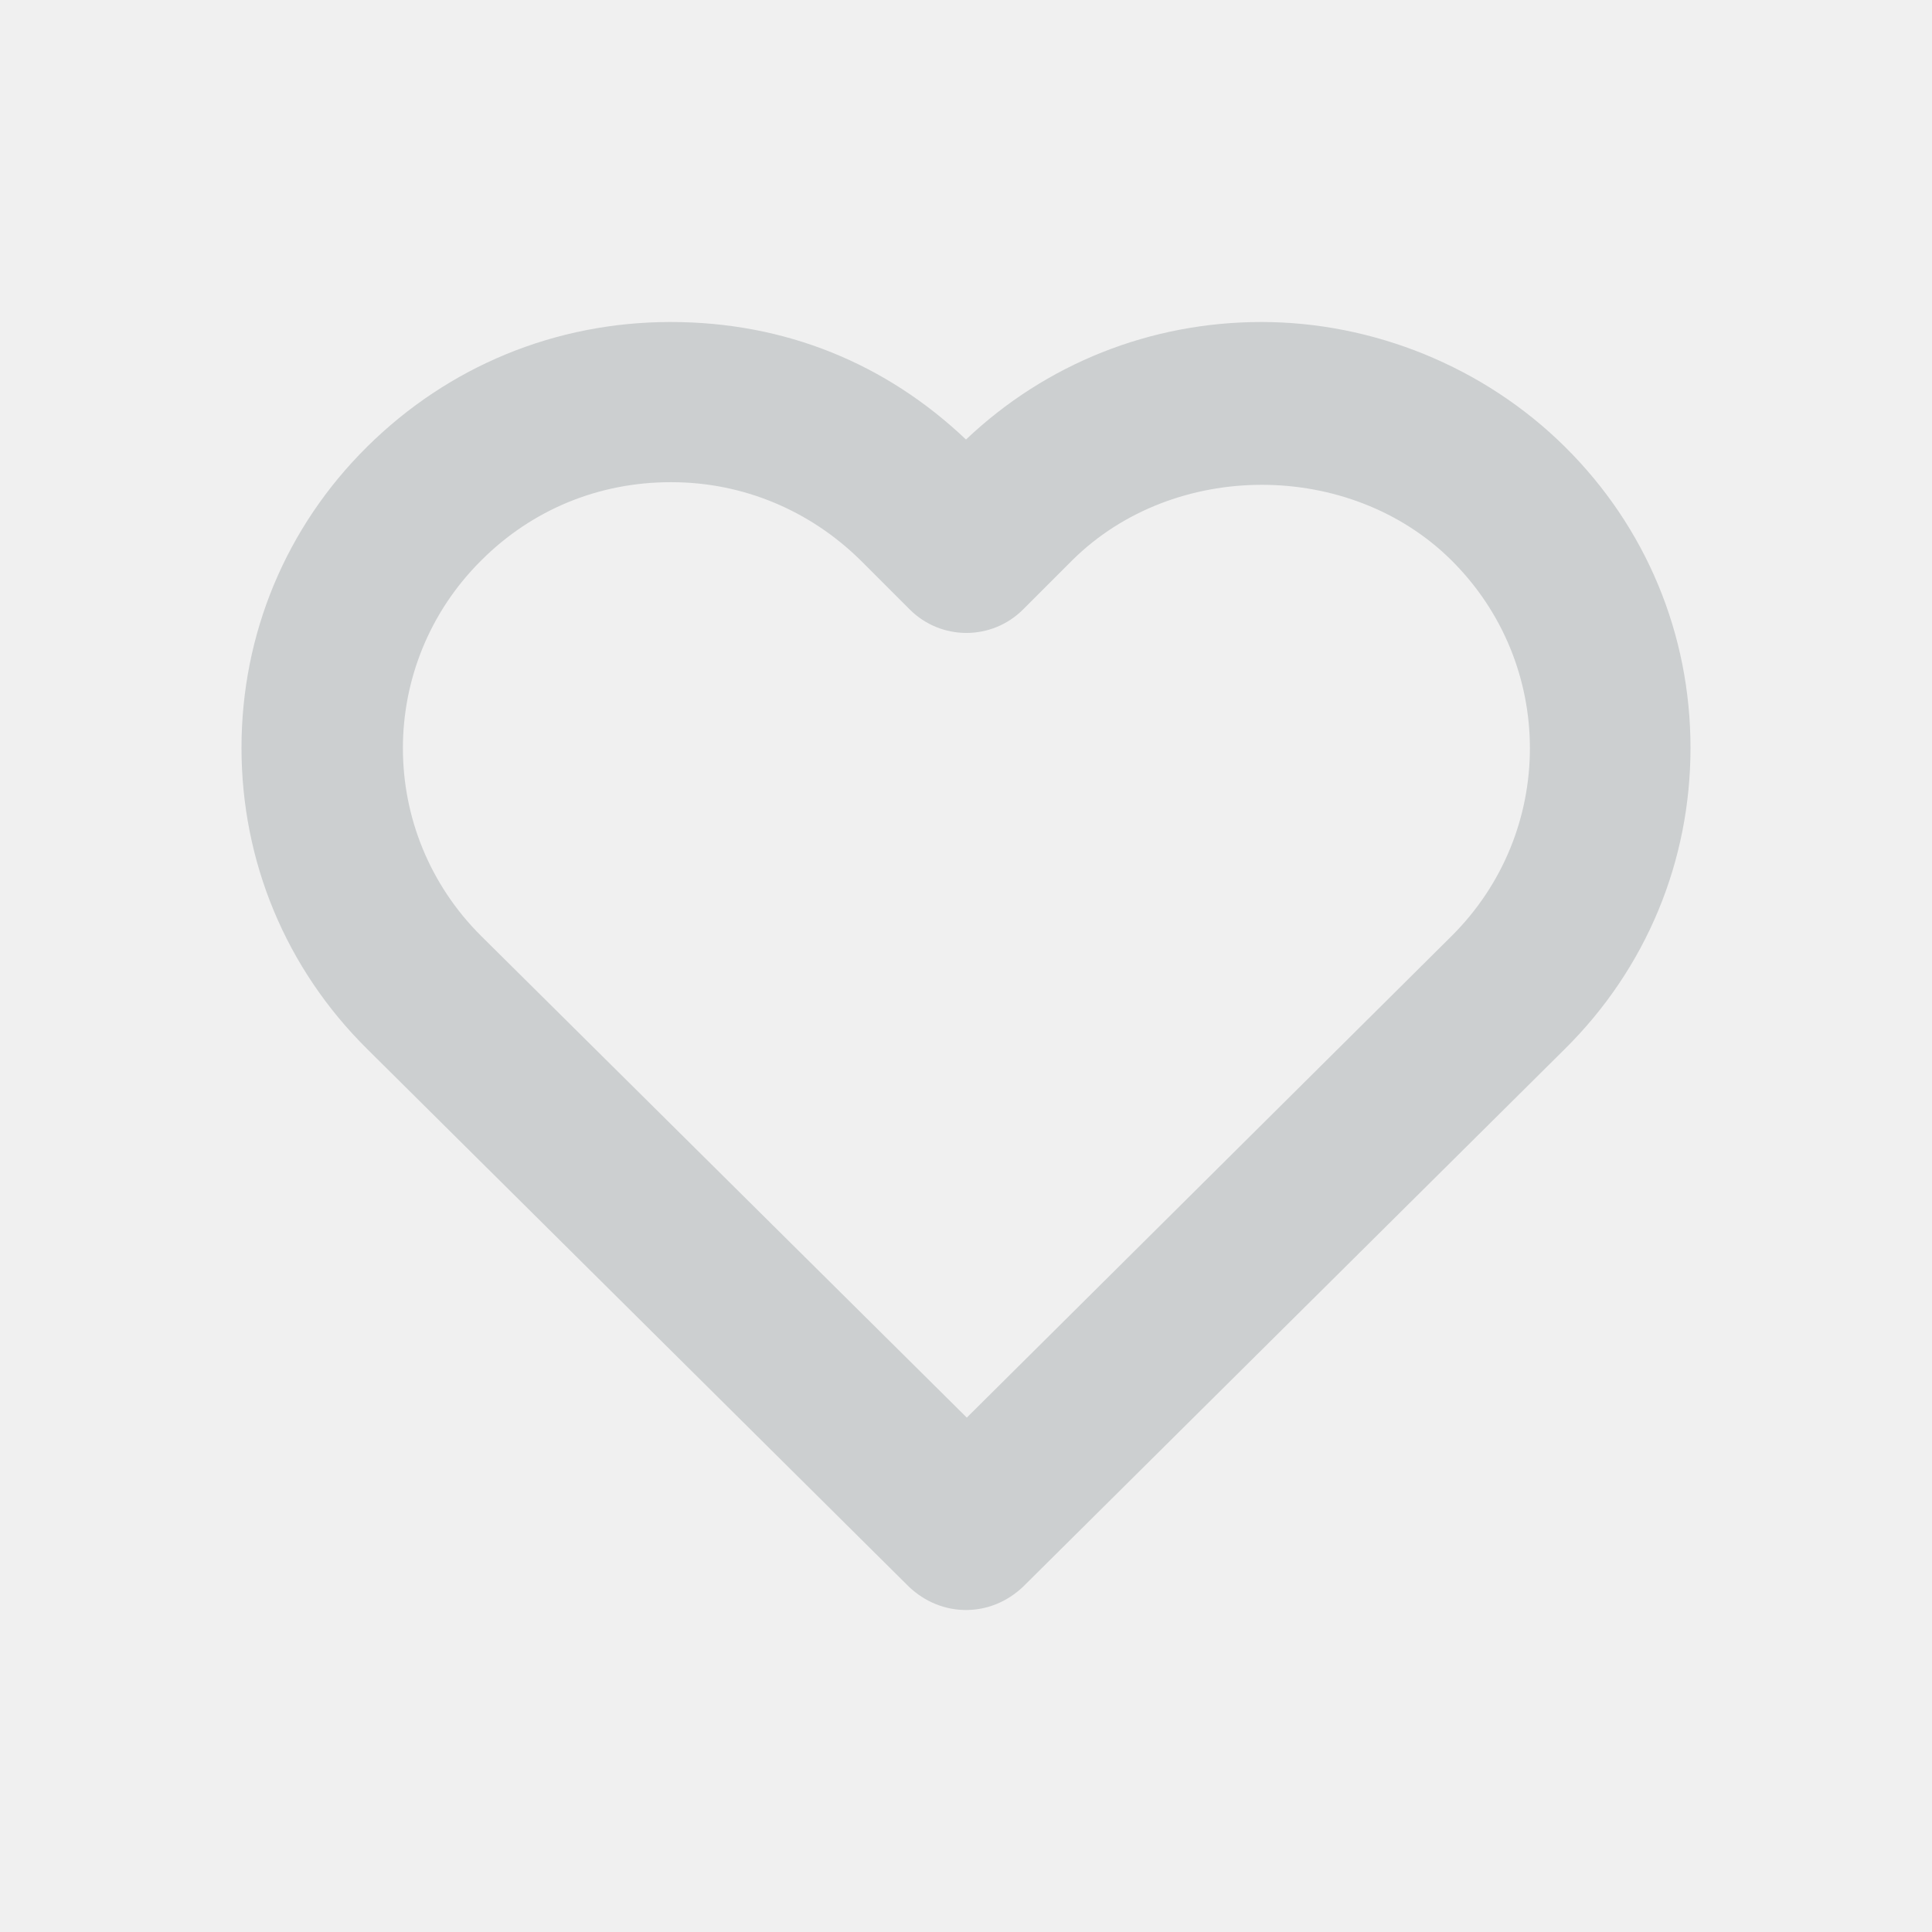
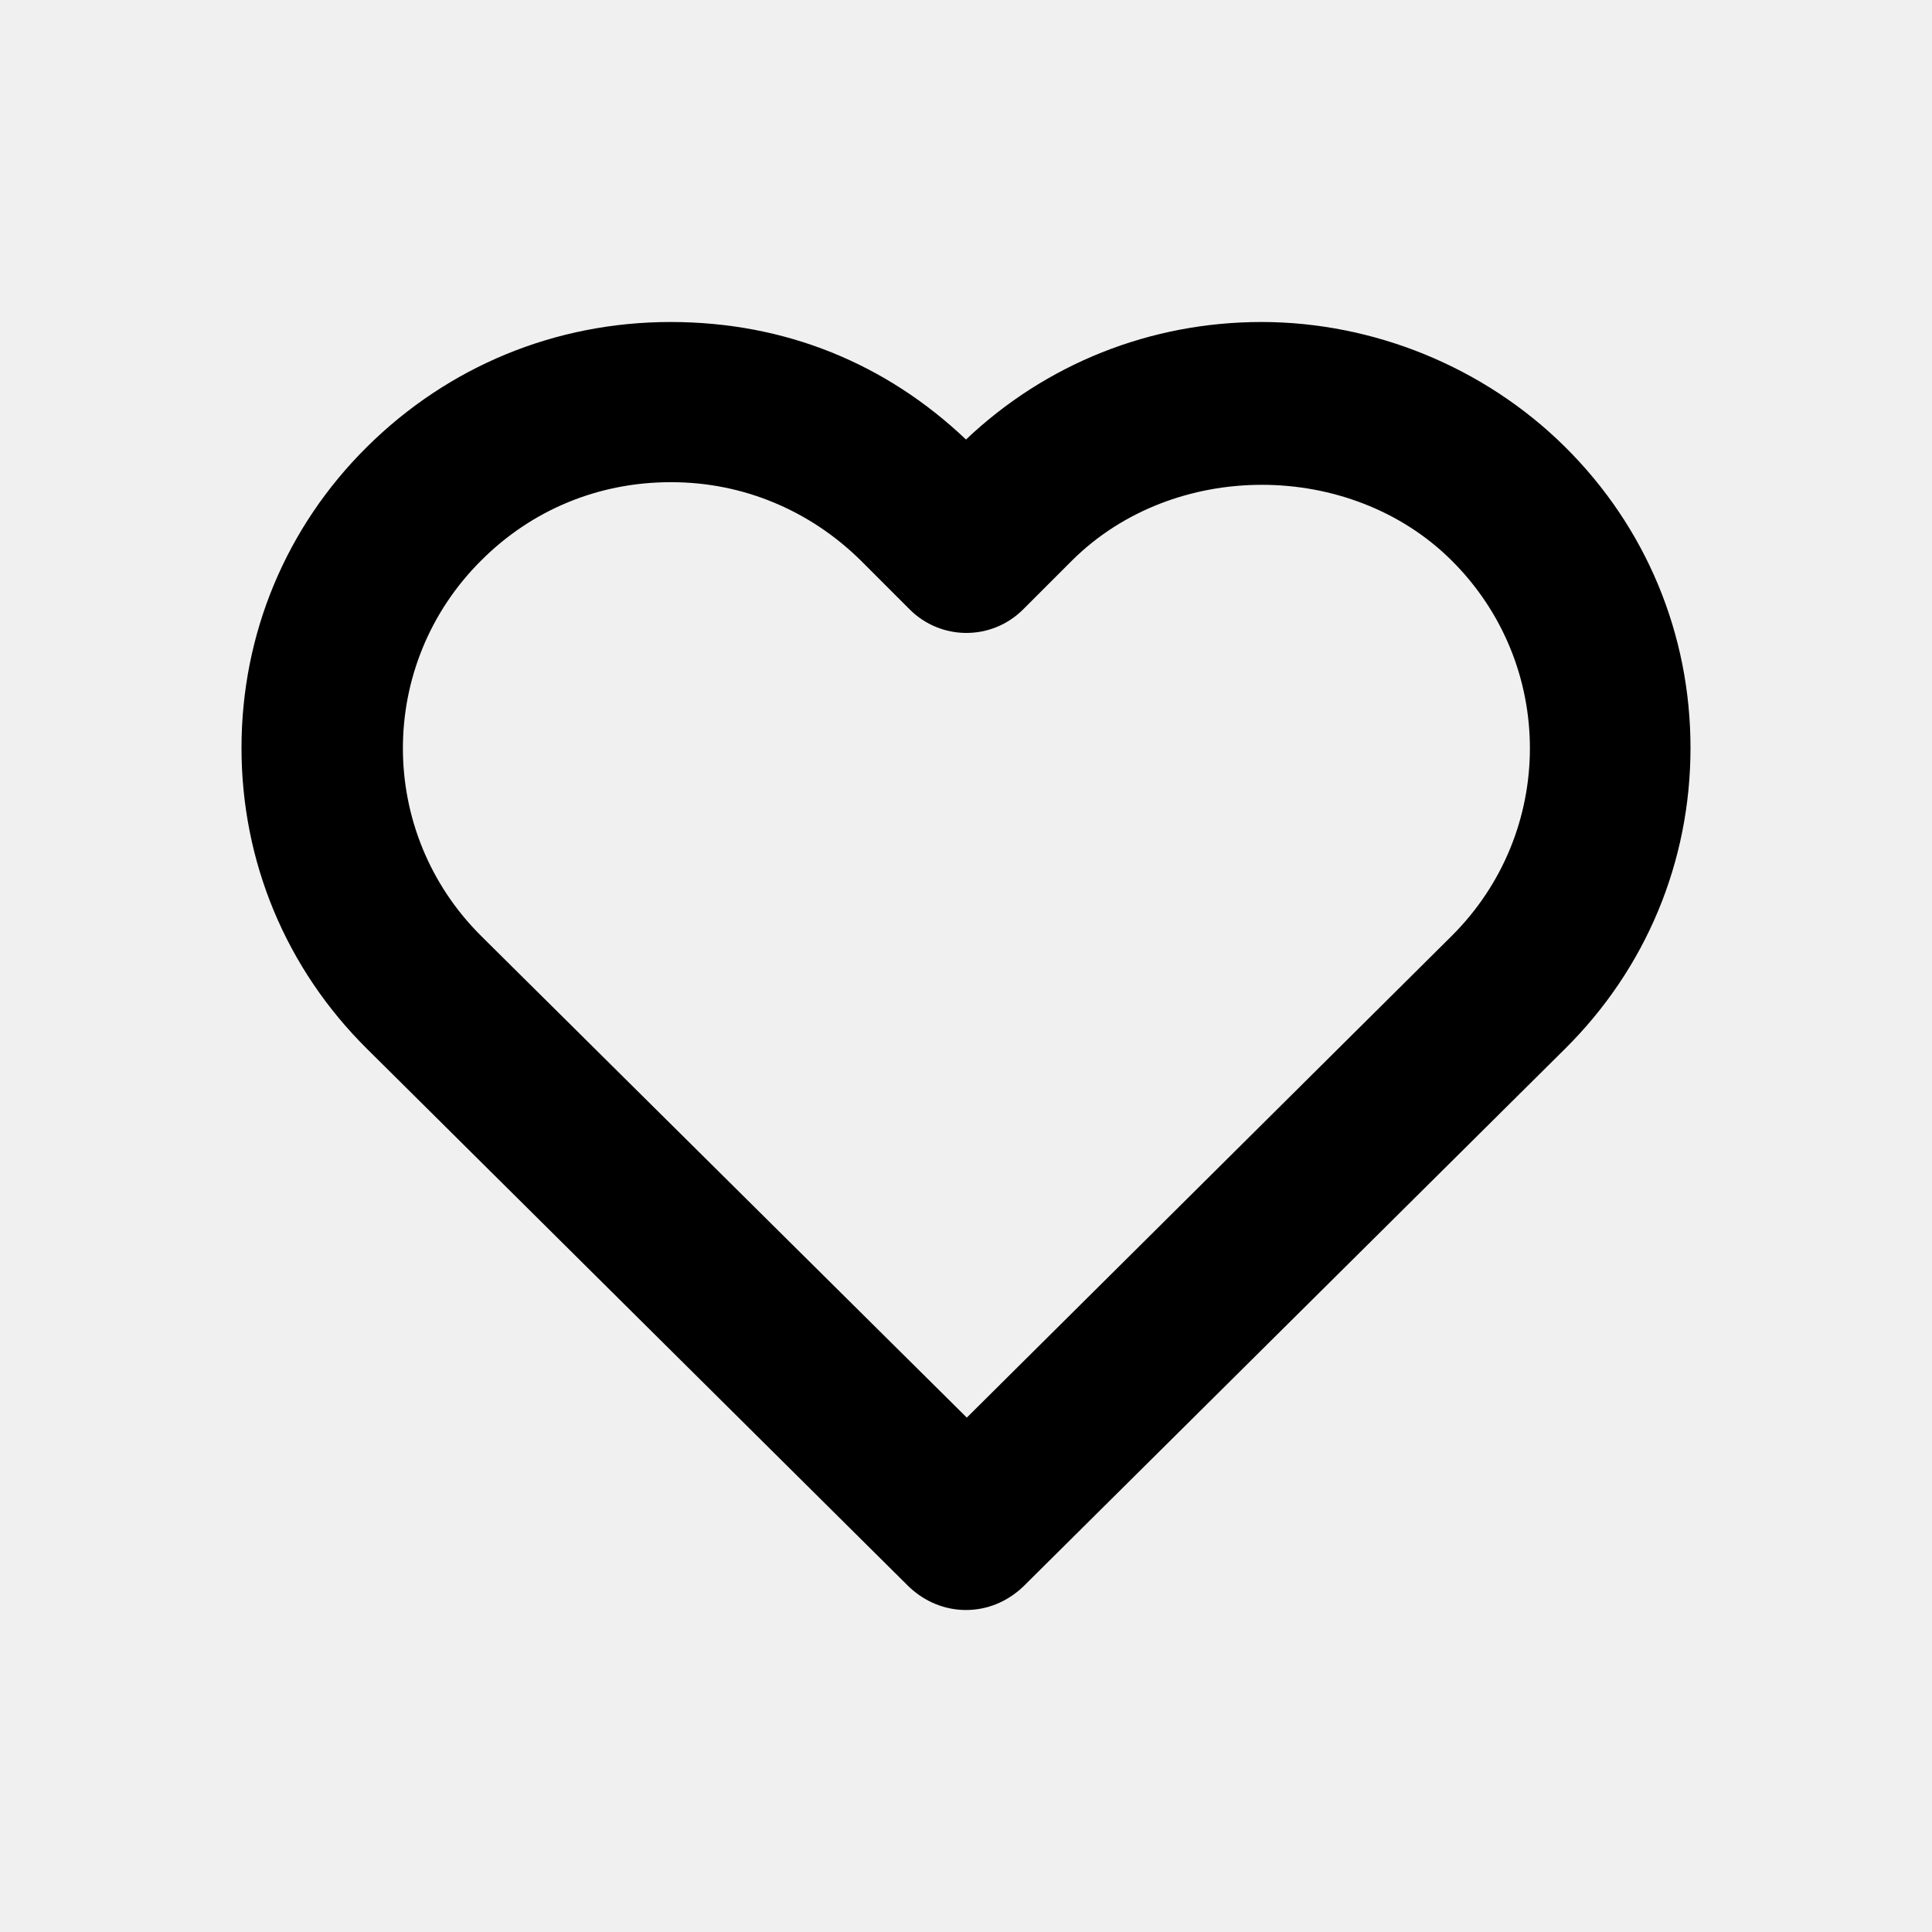
<svg xmlns="http://www.w3.org/2000/svg" width="24" height="24" viewBox="0 0 24 24" fill="none">
  <g clip-path="url(#clip0_318_6949)">
-     <path d="M12 20C11.74 20 11.49 19.9 11.29 19.71L4.56 13.03C3.55 12.03 3 10.7 3 9.29C3 7.88 3.55 6.55 4.56 5.55C5.57 4.55 6.9 4 8.33 4C9.76 4 11.01 4.52 12 5.46C12.99 4.52 14.29 4 15.67 4C17.05 4 18.43 4.55 19.44 5.55C20.45 6.55 21 7.88 21 9.29C21 10.7 20.45 12.03 19.44 13.03L12.71 19.71C12.51 19.9 12.26 20 12 20ZM8.33 5.99C7.44 5.99 6.61 6.33 5.98 6.96C4.68 8.25 4.68 10.34 5.98 11.63L12.01 17.61L18.03 11.63C19.33 10.34 19.33 8.25 18.03 6.96C16.77 5.71 14.58 5.71 13.32 6.96L12.71 7.57C12.32 7.96 11.69 7.96 11.3 7.57L10.69 6.96C10.06 6.34 9.23 5.99 8.34 5.99H8.33Z" fill="#CCCFD0" />
+     <path d="M12 20C11.74 20 11.49 19.9 11.29 19.71L4.56 13.03C3.55 12.03 3 10.7 3 9.29C3 7.88 3.55 6.55 4.56 5.55C5.57 4.55 6.9 4 8.33 4C9.76 4 11.01 4.52 12 5.46C12.99 4.52 14.29 4 15.67 4C17.05 4 18.43 4.55 19.44 5.55C20.45 6.55 21 7.88 21 9.29C21 10.7 20.45 12.03 19.44 13.03L12.71 19.71C12.51 19.9 12.26 20 12 20ZM8.33 5.99C7.44 5.99 6.61 6.33 5.98 6.96C4.68 8.25 4.68 10.34 5.98 11.63L12.01 17.61L18.03 11.63C19.33 10.34 19.33 8.25 18.03 6.96C16.77 5.71 14.58 5.71 13.32 6.96L12.71 7.57C12.32 7.96 11.69 7.96 11.3 7.57L10.69 6.96C10.06 6.34 9.23 5.99 8.34 5.99H8.33Z" fill="currentColor" />
  </g>
  <defs>
    <clipPath id="clip0_318_6949">
      <rect width="18" height="16" fill="white" transform="translate(3 4)" />
    </clipPath>
  </defs>
</svg>
